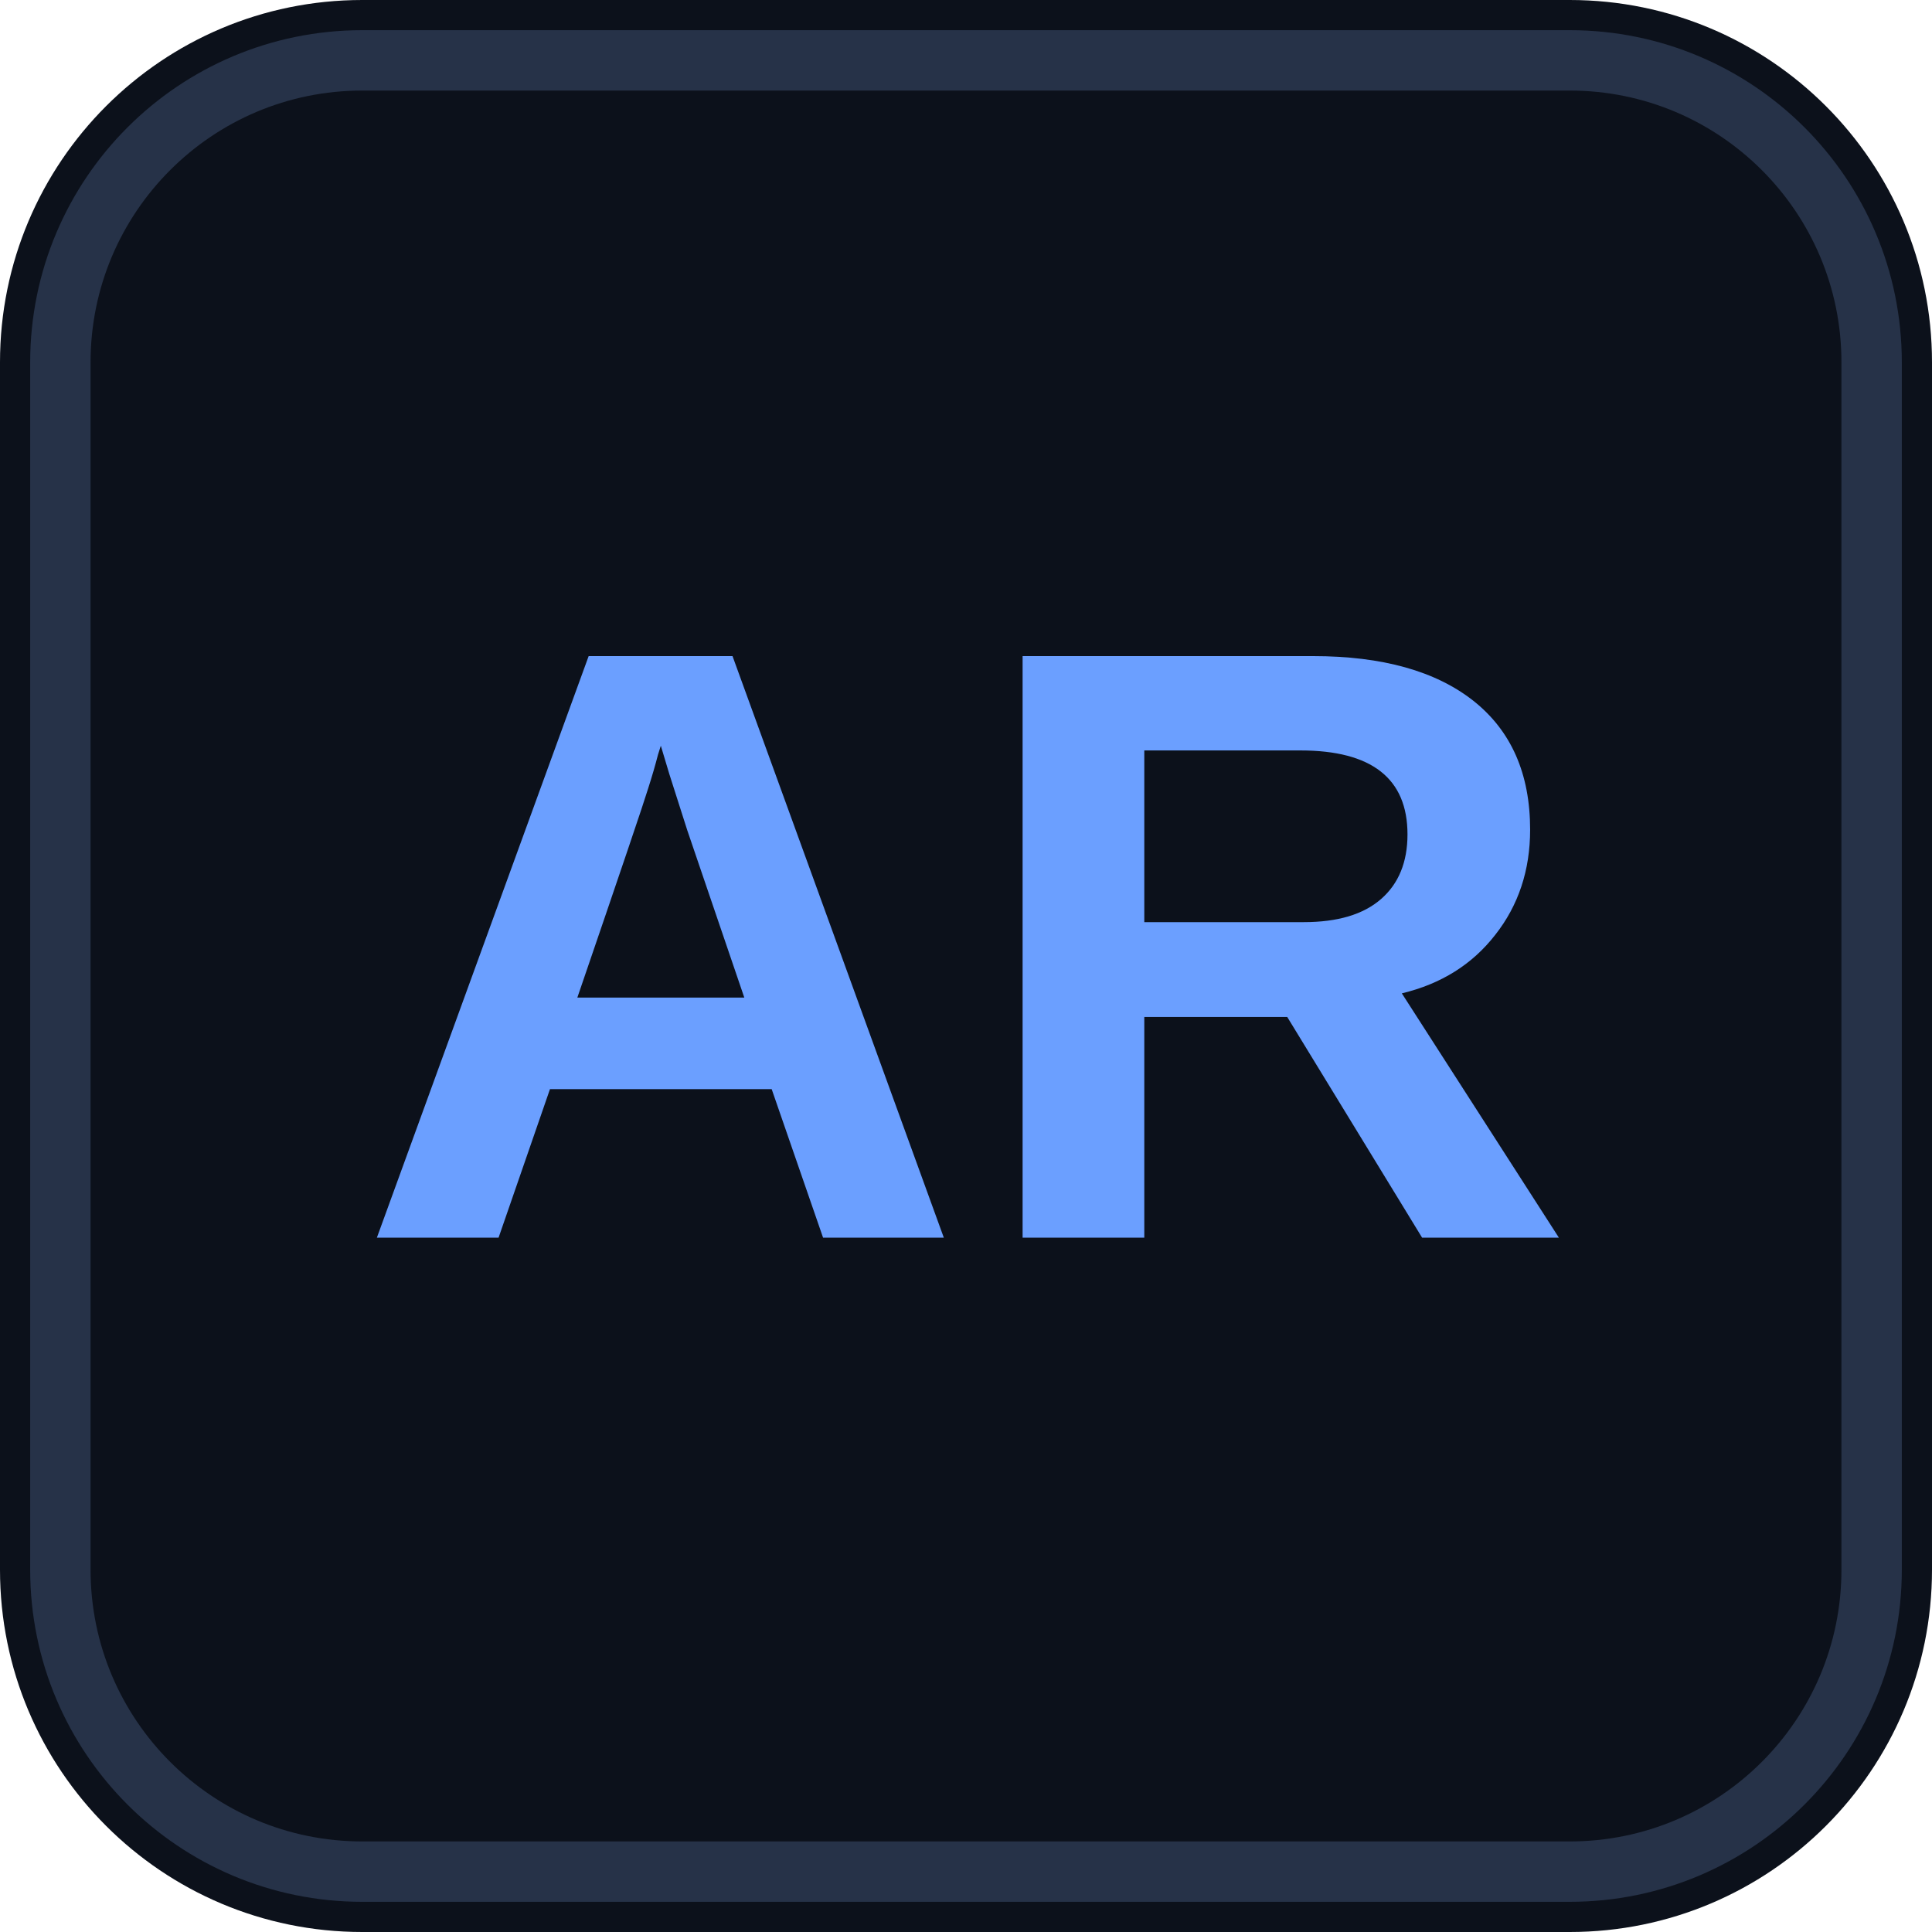
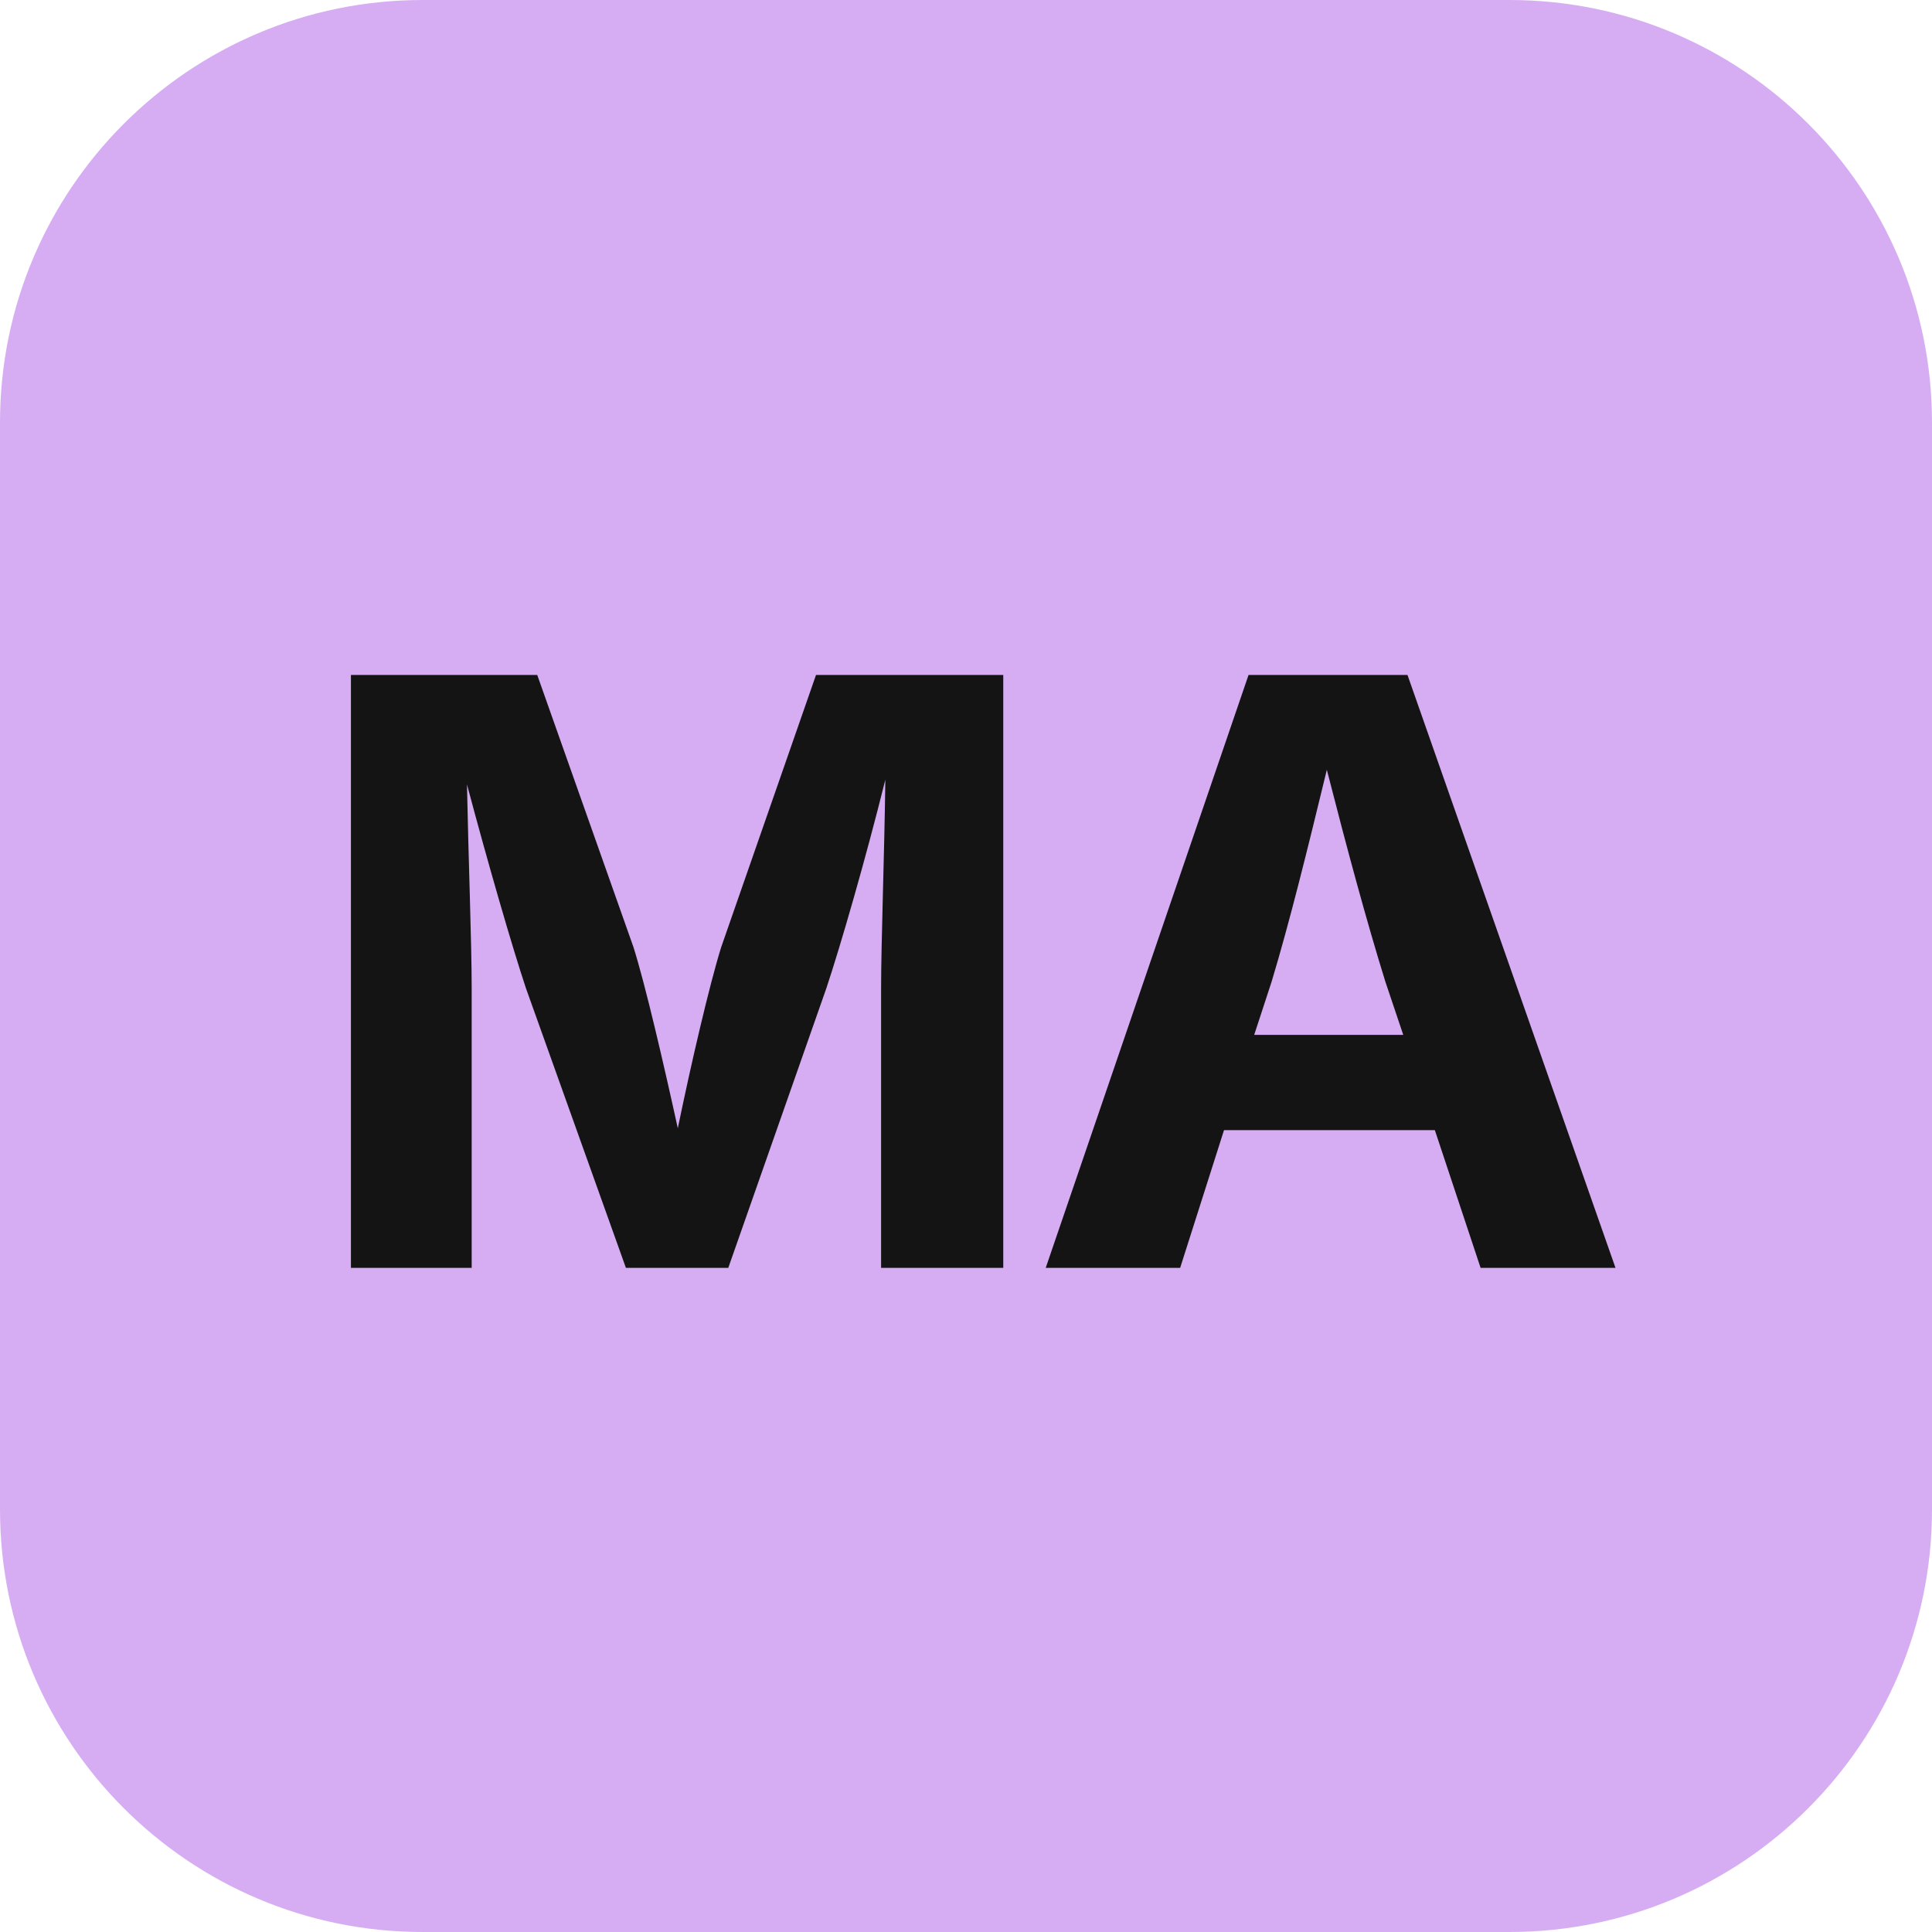
<svg xmlns="http://www.w3.org/2000/svg" viewBox="0 0 64 64">
-   <rect width="64" height="64" rx="12" fill="#0c111b" />
-   <rect x="2" y="2" width="60" height="60" rx="10" fill="none" stroke="#263248" stroke-width="2" />
-   <text x="32" y="41" text-anchor="middle" font-family="Arial, Helvetica, sans-serif" font-size="28" font-weight="700" fill="#6b9fff">AR</text>
+   <rect width="64" height="64" rx="14" fill="#d6adf2" />
+   <text x="32" y="42" text-anchor="middle" font-family="Inter, Arial, Helvetica, sans-serif" font-size="27" font-weight="700" letter-spacing="-1" fill="#141414">MA</text>
</svg>
